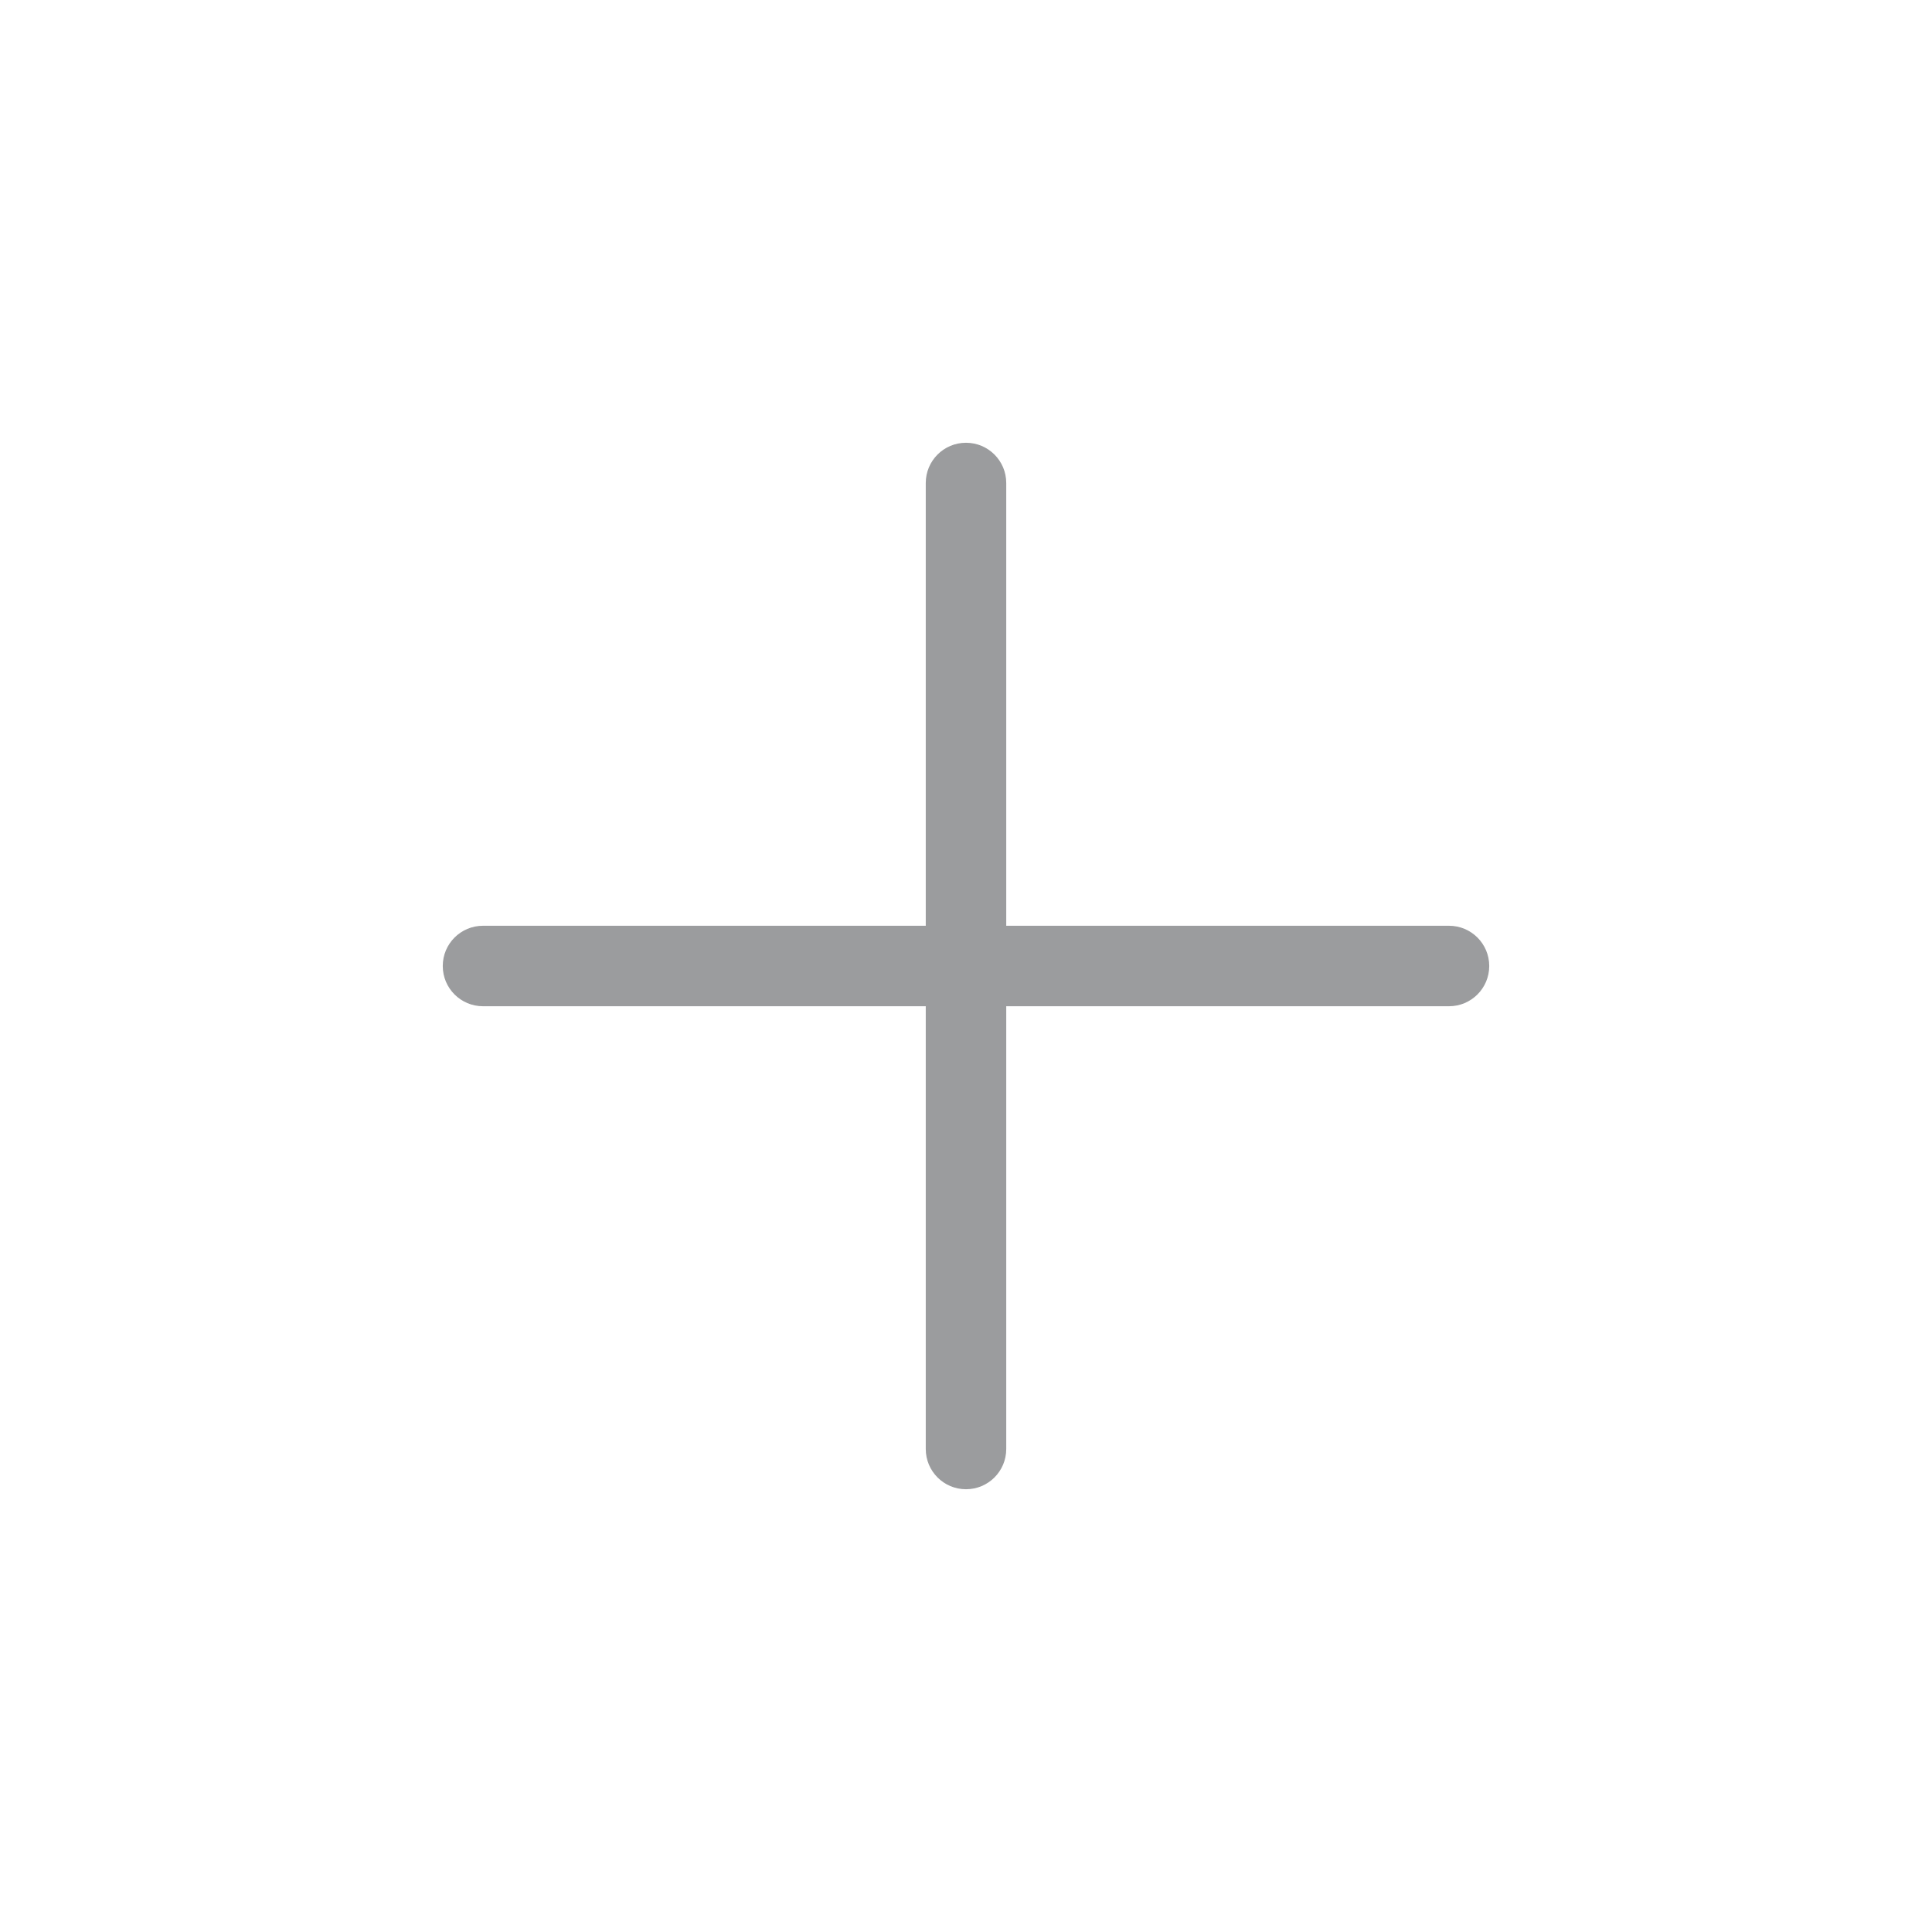
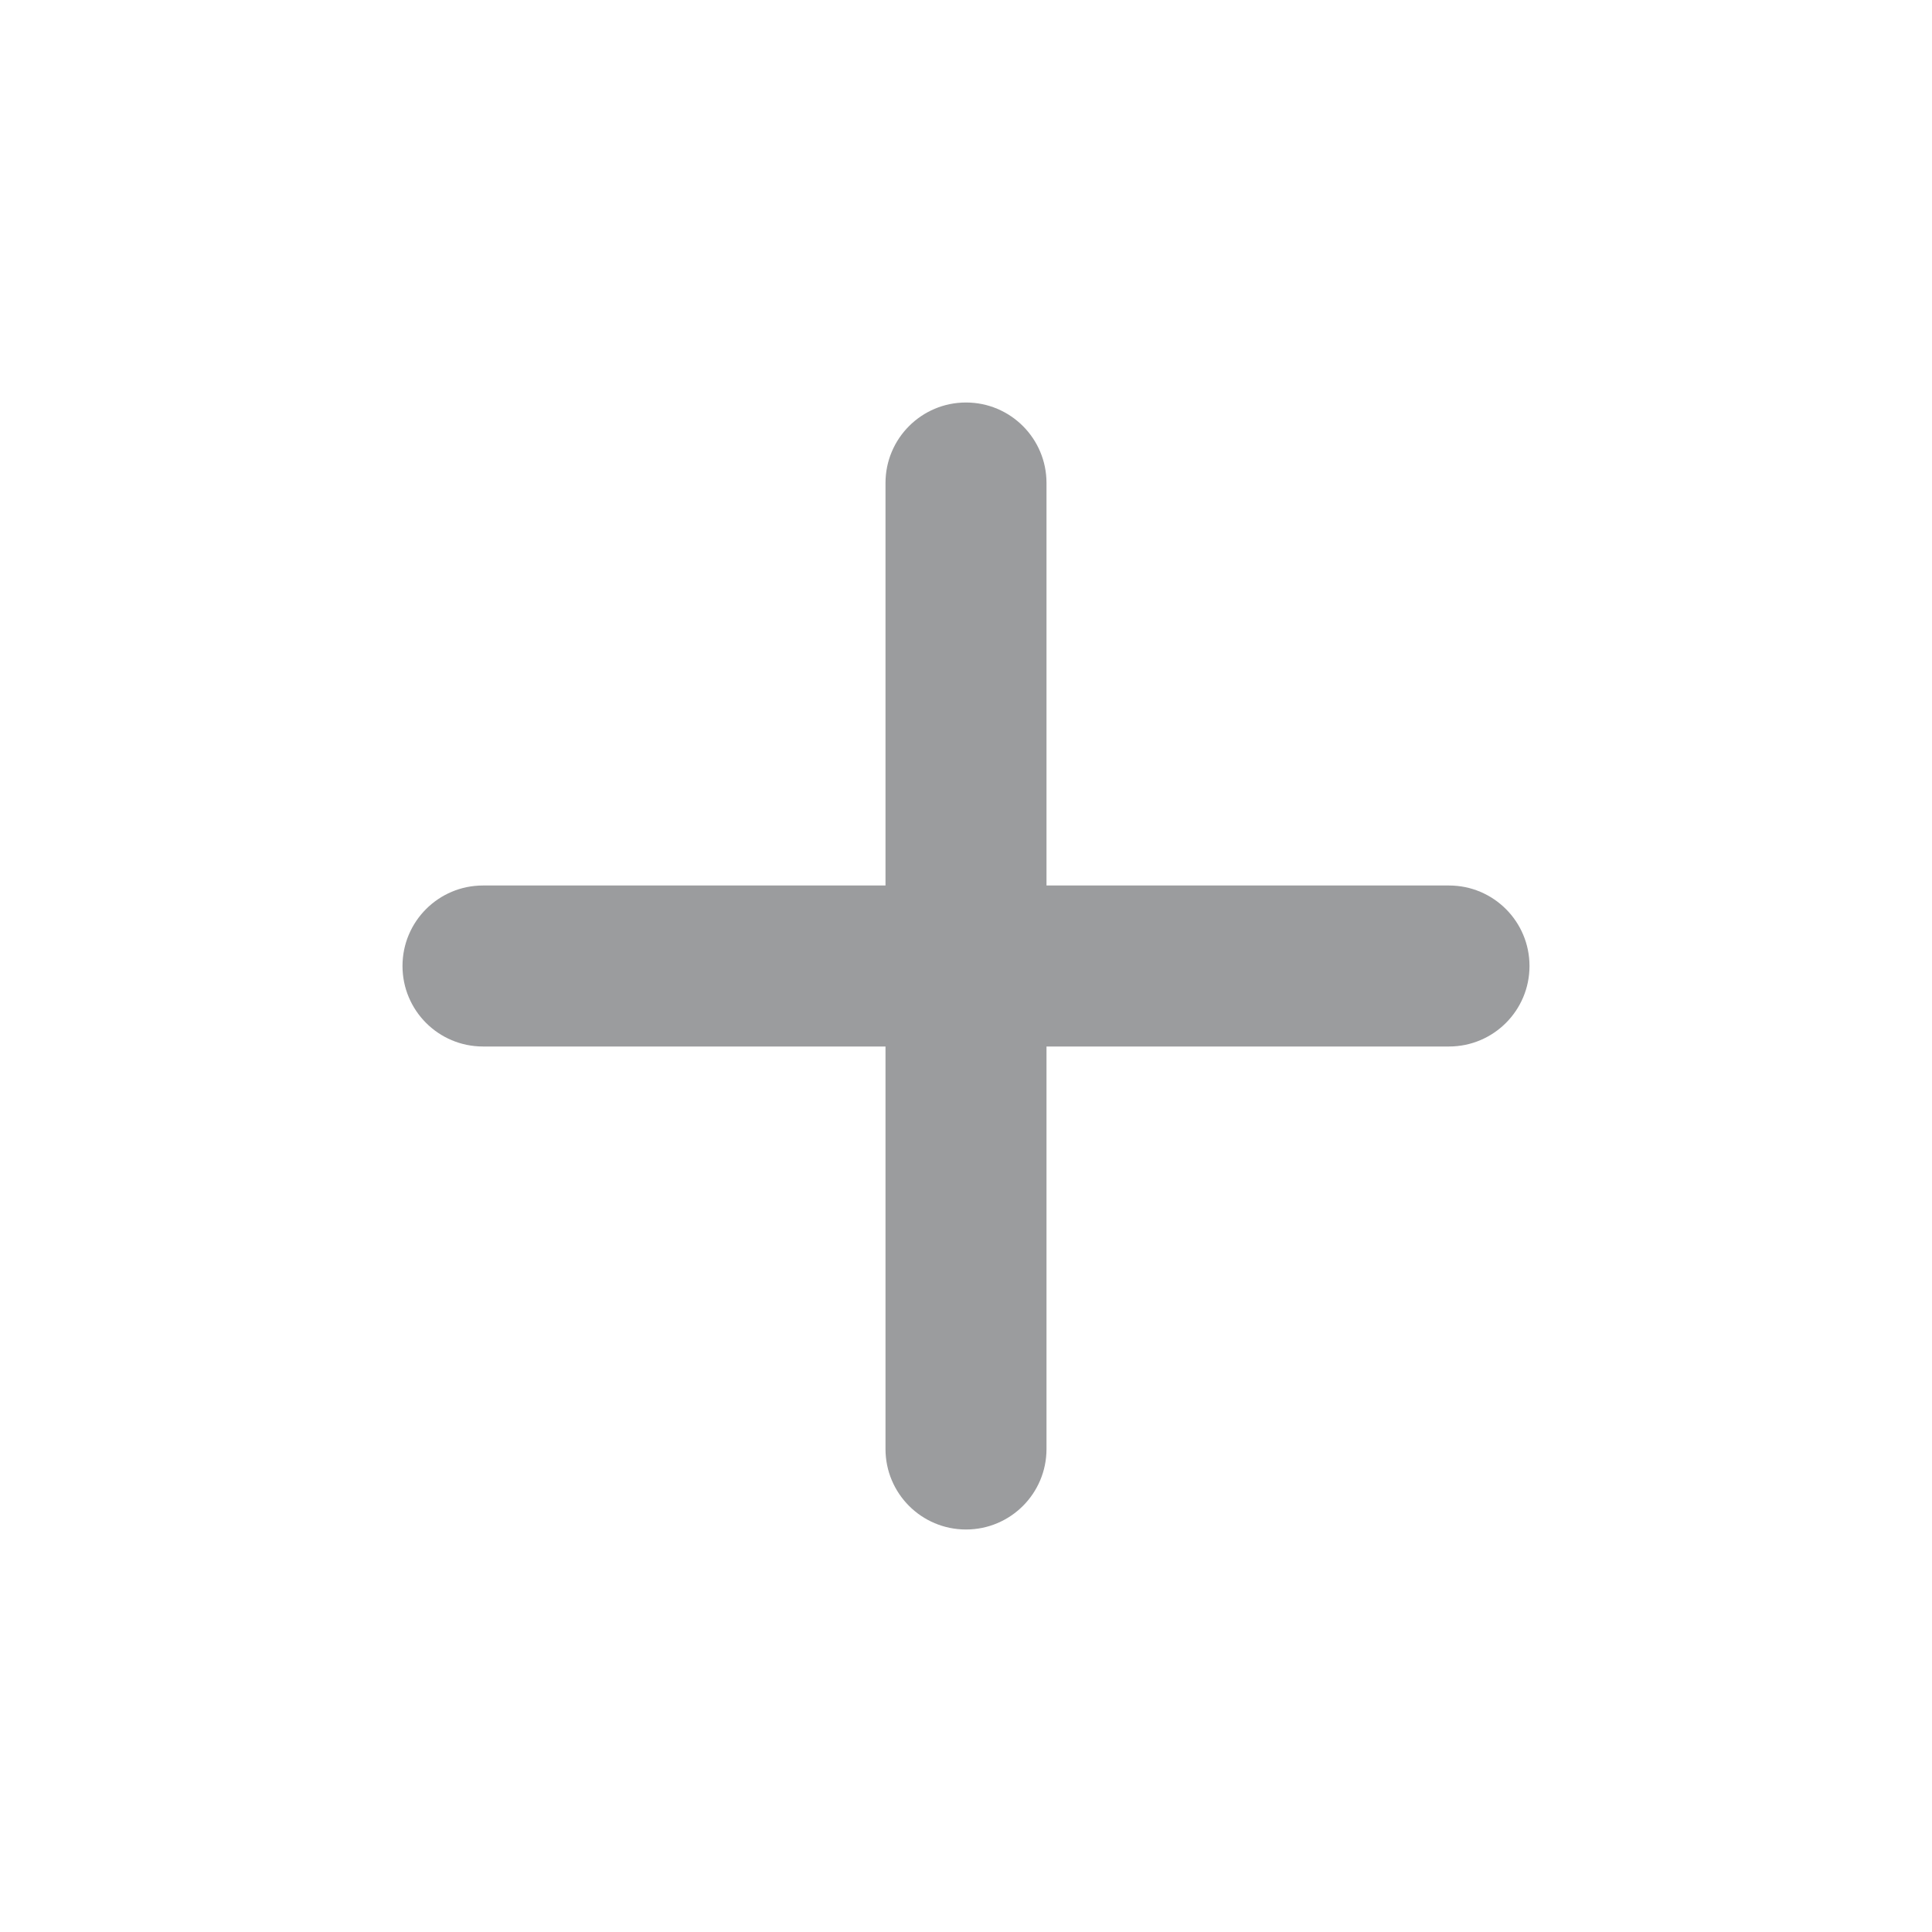
<svg xmlns="http://www.w3.org/2000/svg" width="48px" height="48px" viewBox="0 0 48 48" version="1.1">
-   <g id="icon/branch/create48-icon" stroke="none" stroke-width="1" fill="none" fill-rule="evenodd">
-     <path d="M14.808,16.222 C14.417,15.831 14.417,15.198 14.808,14.808 C15.198,14.417 15.831,14.417 16.222,14.808 L33.192,31.778 C33.583,32.169 33.583,32.802 33.192,33.192 C32.802,33.583 32.169,33.583 31.778,33.192 L14.808,16.222 Z" id="Line" fill="#9b9c9e" fill-rule="nonzero" transform="translate(24, 24) rotate(-45) translate(-24, -24) " />
-     <path d="M31.778,14.808 C32.169,14.417 32.802,14.417 33.192,14.808 C33.583,15.198 33.583,15.831 33.192,16.222 L16.222,33.192 C15.831,33.583 15.198,33.583 14.808,33.192 C14.417,32.802 14.417,32.169 14.808,31.778 L31.778,14.808 Z" id="Line" fill="#9b9c9e" fill-rule="nonzero" transform="translate(24, 24) rotate(-45) translate(-24, -24) " />
+   <g id="icon/branch/create48-thick" stroke="none" stroke-width="1" fill="none" fill-rule="evenodd">
+     <g id="Group" transform="translate(10, 10)" fill="#9b9c9e" fill-rule="nonzero">
+       <path d="M12,2 C12,0.895 12.895,0 14,0 C15.105,0 16,0.895 16,2 L16,26 C16,27.105 15.105,28 14,28 C12.895,28 12,27.105 12,26 L12,2 Z" id="Shape" />
+       <path d="M26,12 C27.105,12 28,12.895 28,14 C28,15.105 27.105,16 26,16 L2,16 C0.895,16 6.66133815e-16,15.105 0,14 C-4.4408921e-16,12.895 0.895,12 2,12 L26,12 Z" id="Shape" />
+     </g>
  </g>
</svg>
